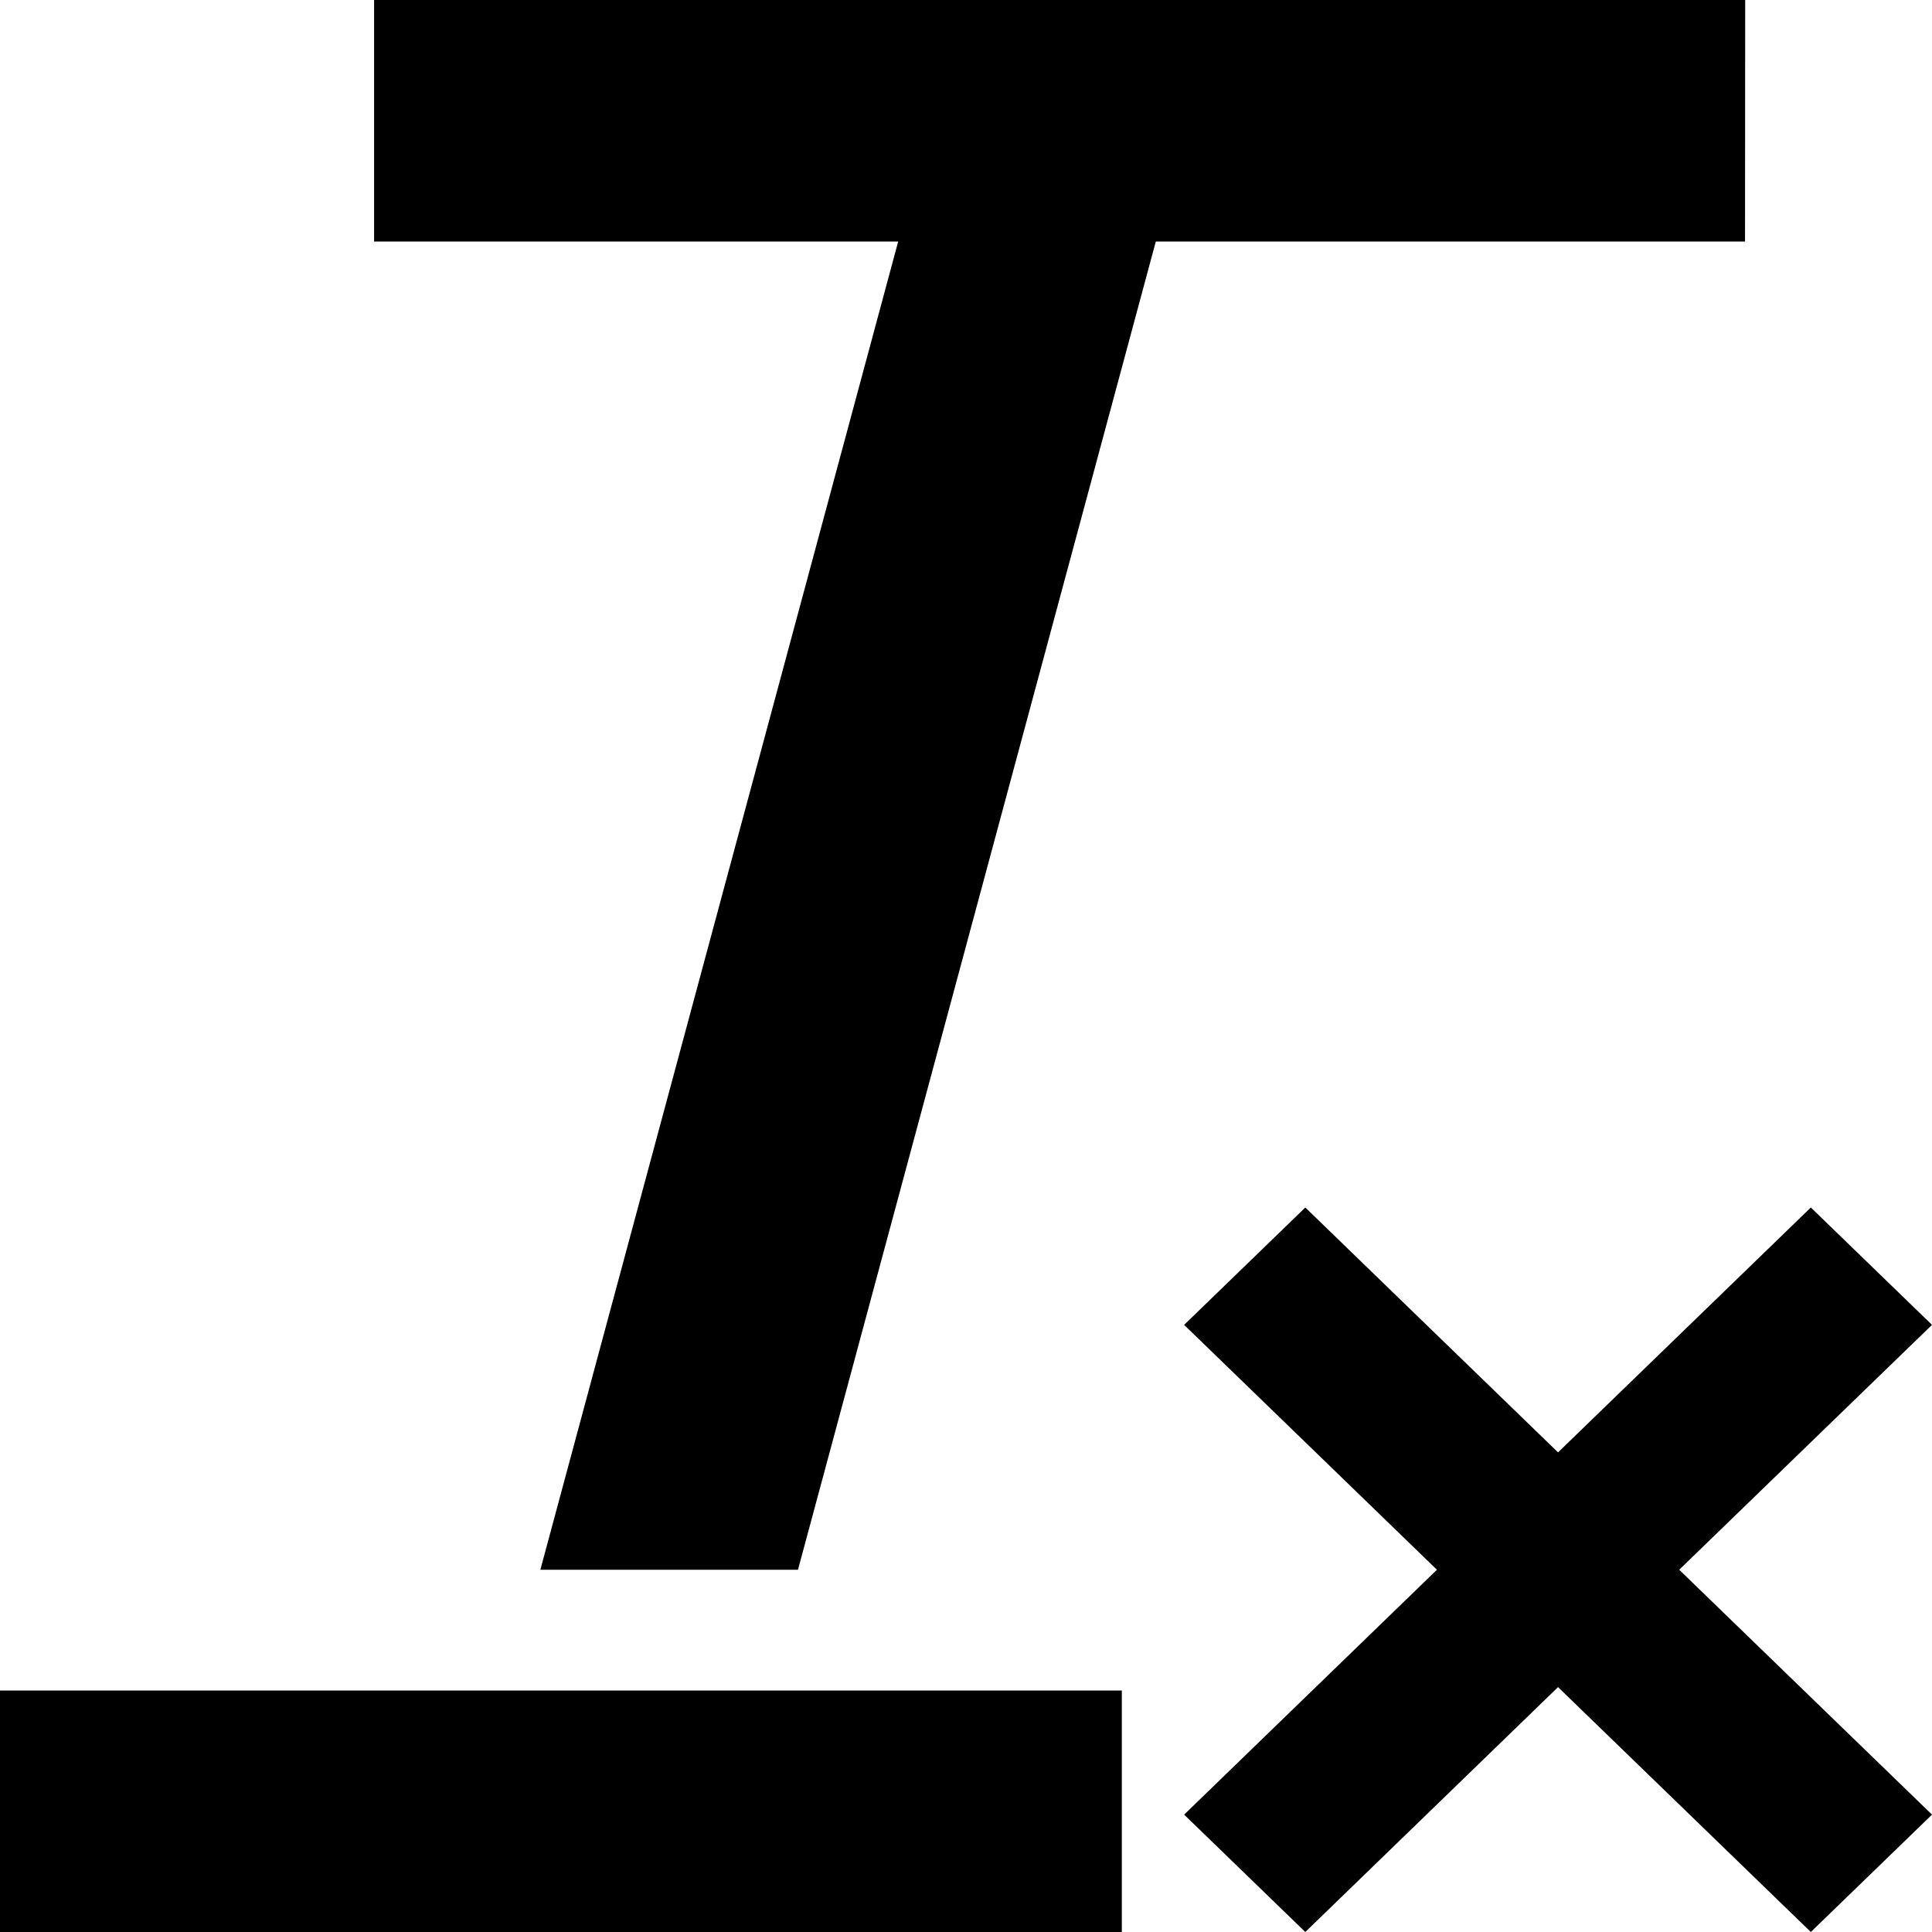
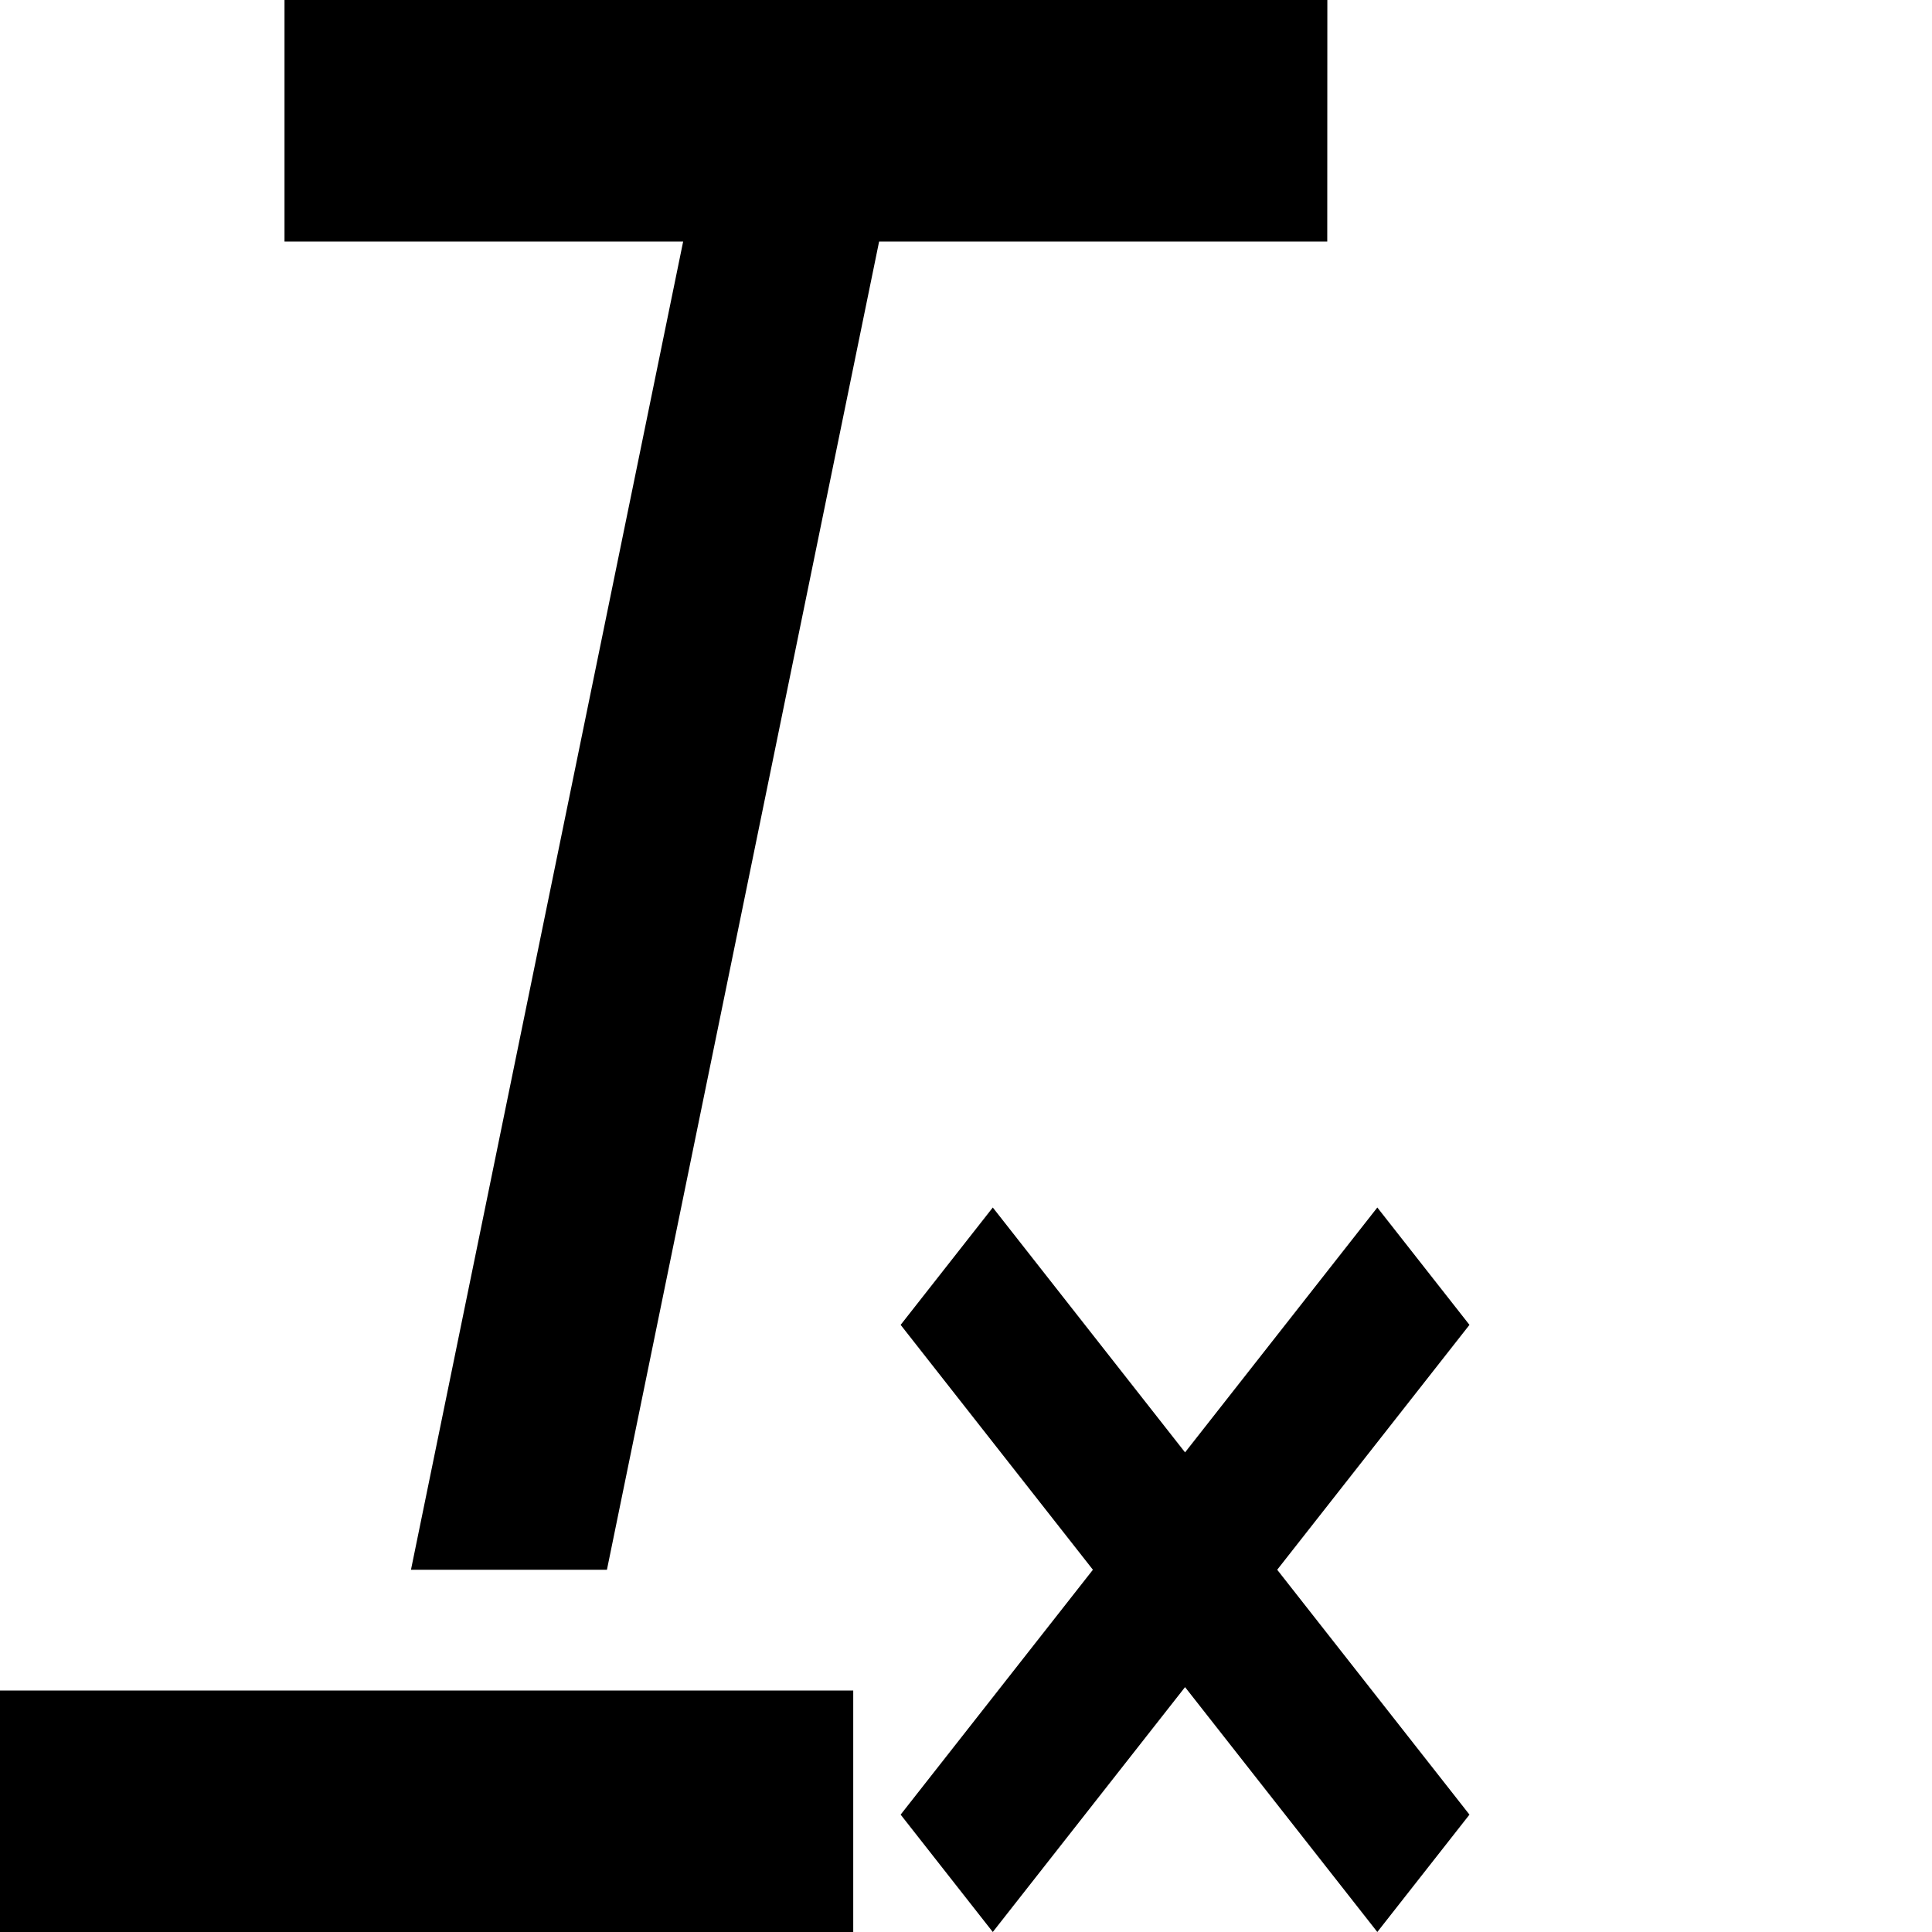
- <svg xmlns="http://www.w3.org/2000/svg" version="1.1" width="32" height="32" viewBox="0 0 32 32" id="svg2">
+ <svg xmlns="http://www.w3.org/2000/svg" version="1.1" width="128" height="128" viewBox="0 0 128 128" id="svg2">
  <defs id="defs8" />
-   <path d="m 0,28 18.581,0 0,4 L 0,32 Z M 28.903,4 19.144,4 13.217,26 8.95,26 14.877,4 l -8.681,0 0,-4 22.71,0 z M 29.993,32 25.806,27.944 21.62,32 19.613,30.056 23.8,26 19.613,21.944 21.62,20 25.806,24.056 29.993,20 32,21.944 27.813,26 32,30.056 Z" id="path4" style="fill:#000000" />
+   <path d="m 0,112 56.529,0 0,16 L 0,128 Z m 87.934,-96 -29.69,0 -18.033,88 -12.983,0 L 45.261,16 l -26.412,0 0,-16 69.091,0 z M 91.251,128 78.513,111.776 65.775,128 59.67,120.224 72.408,104 59.67,87.776 l 6.105,-7.776 12.738,16.224 12.738,-16.224 6.105,7.776 -12.738,16.224 12.738,16.224 z" id="path4" style="fill:#000000" />
</svg>
